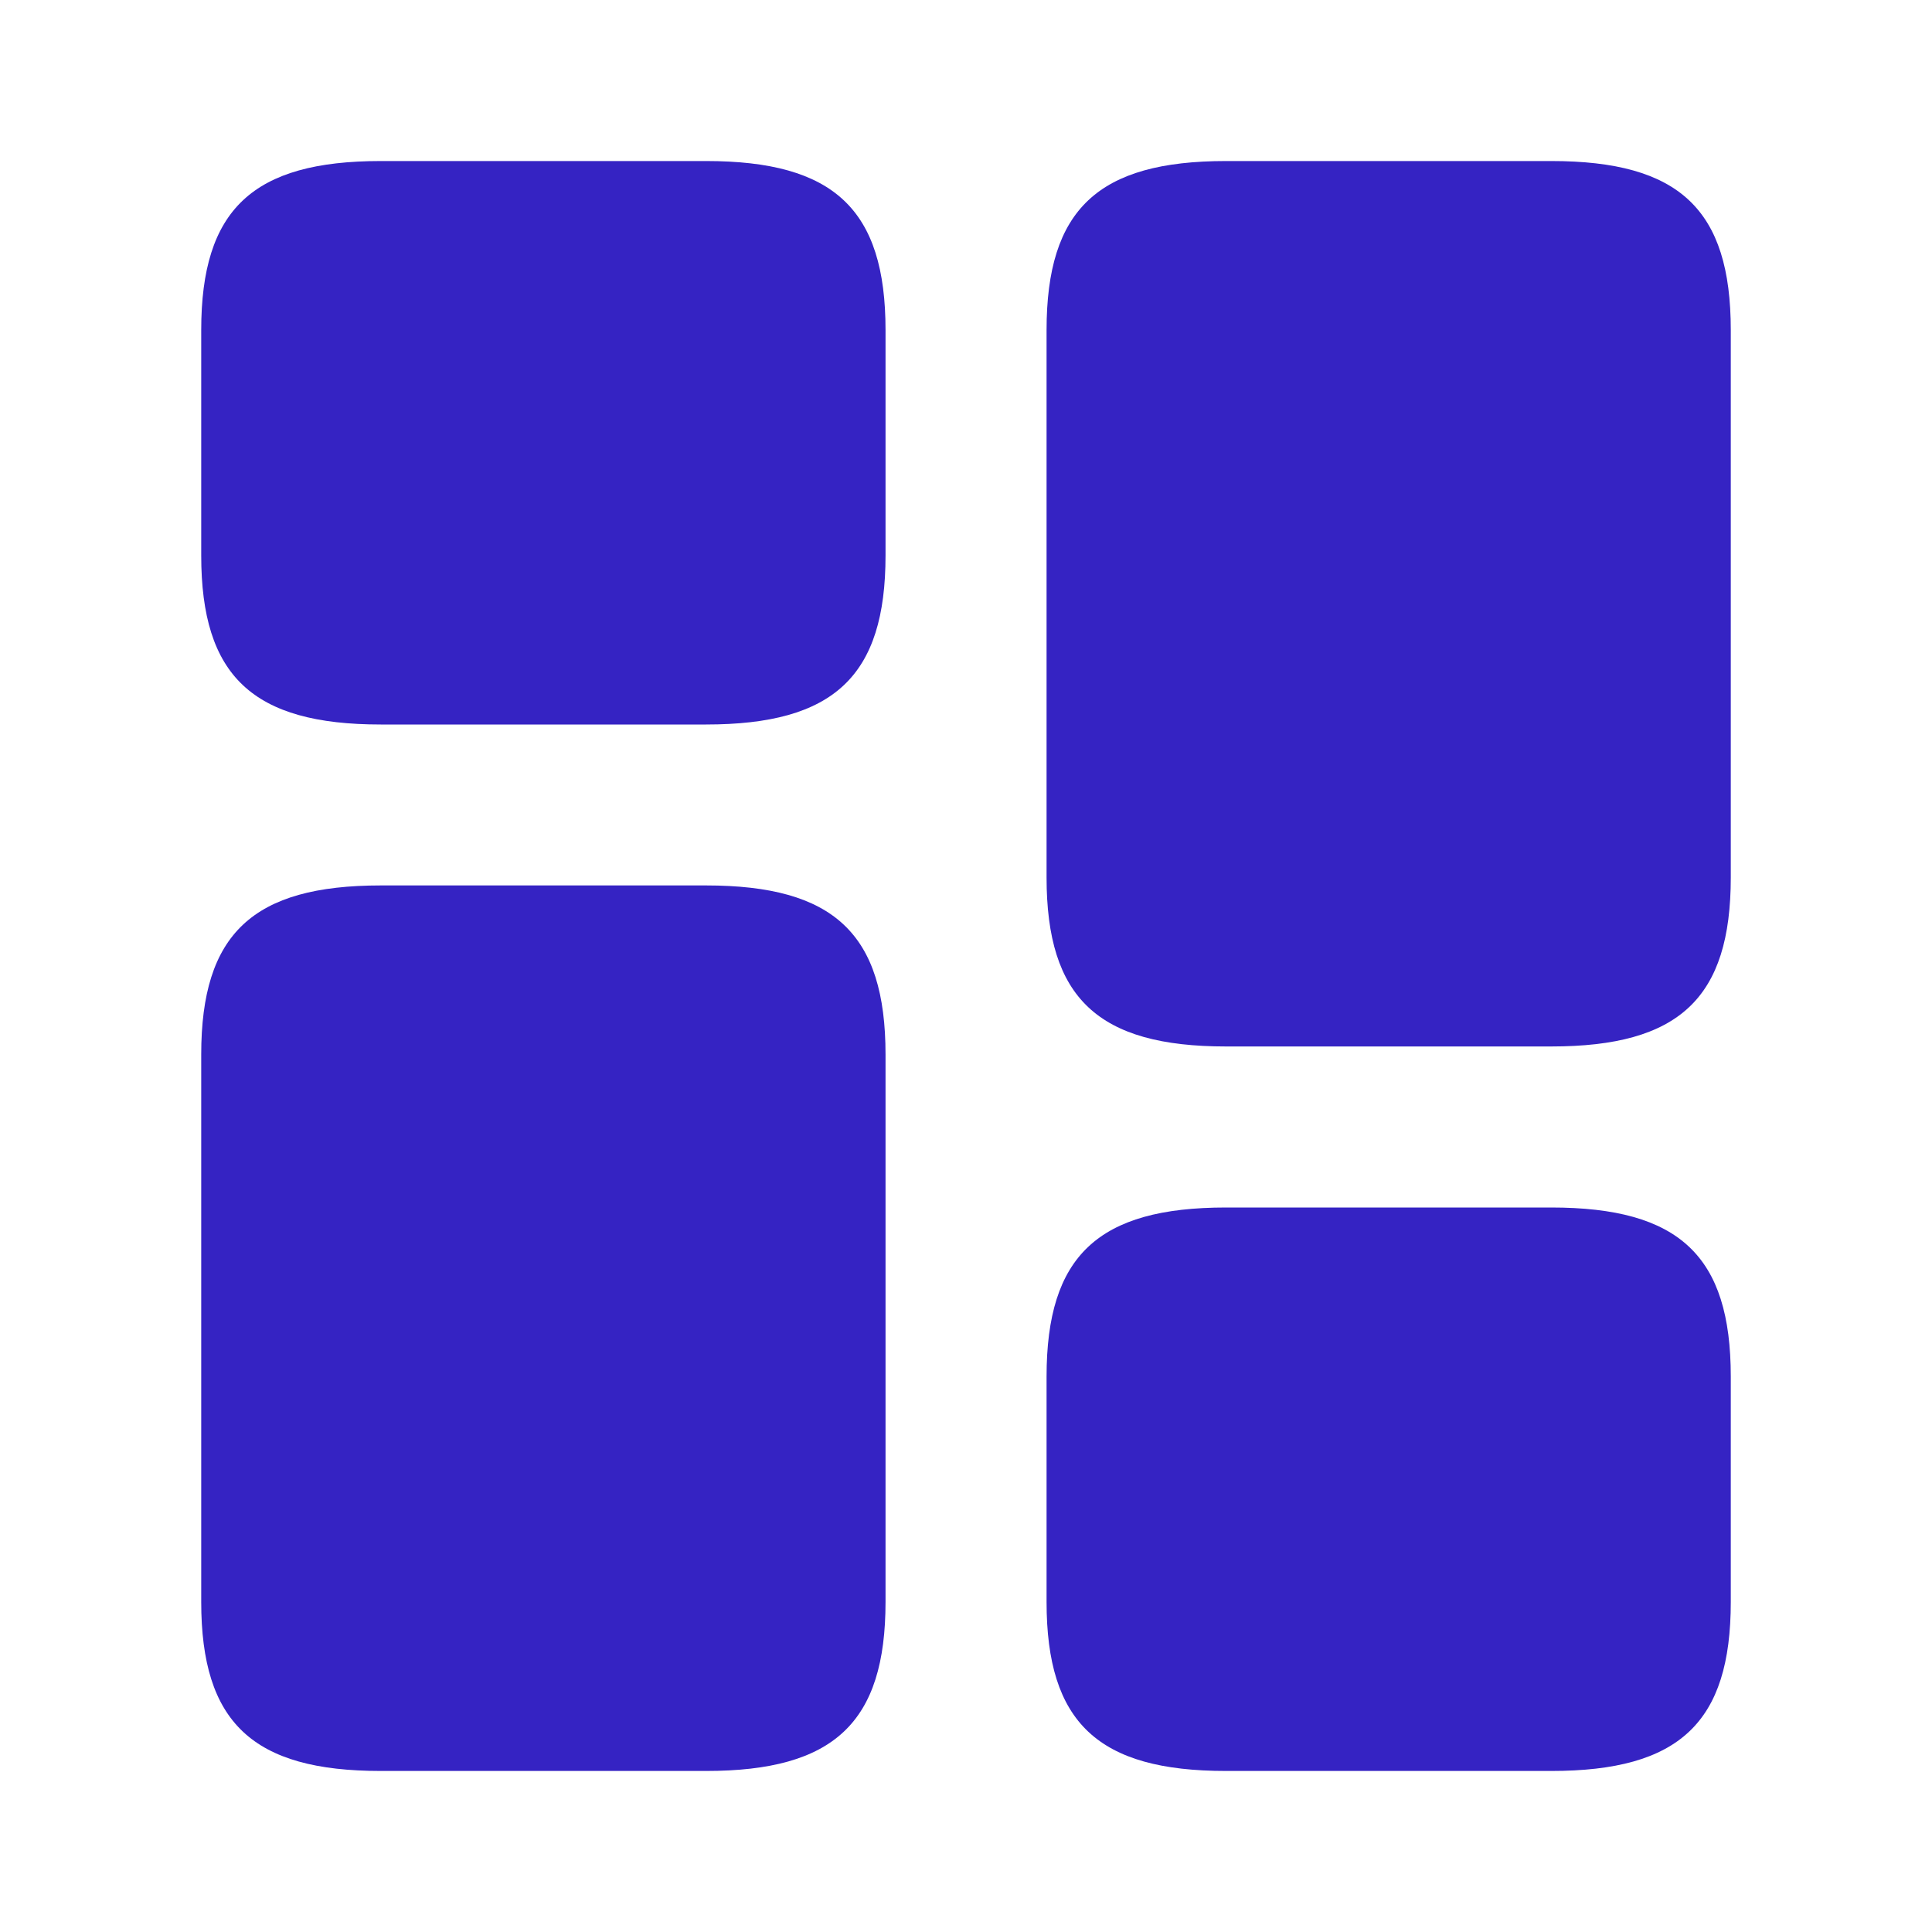
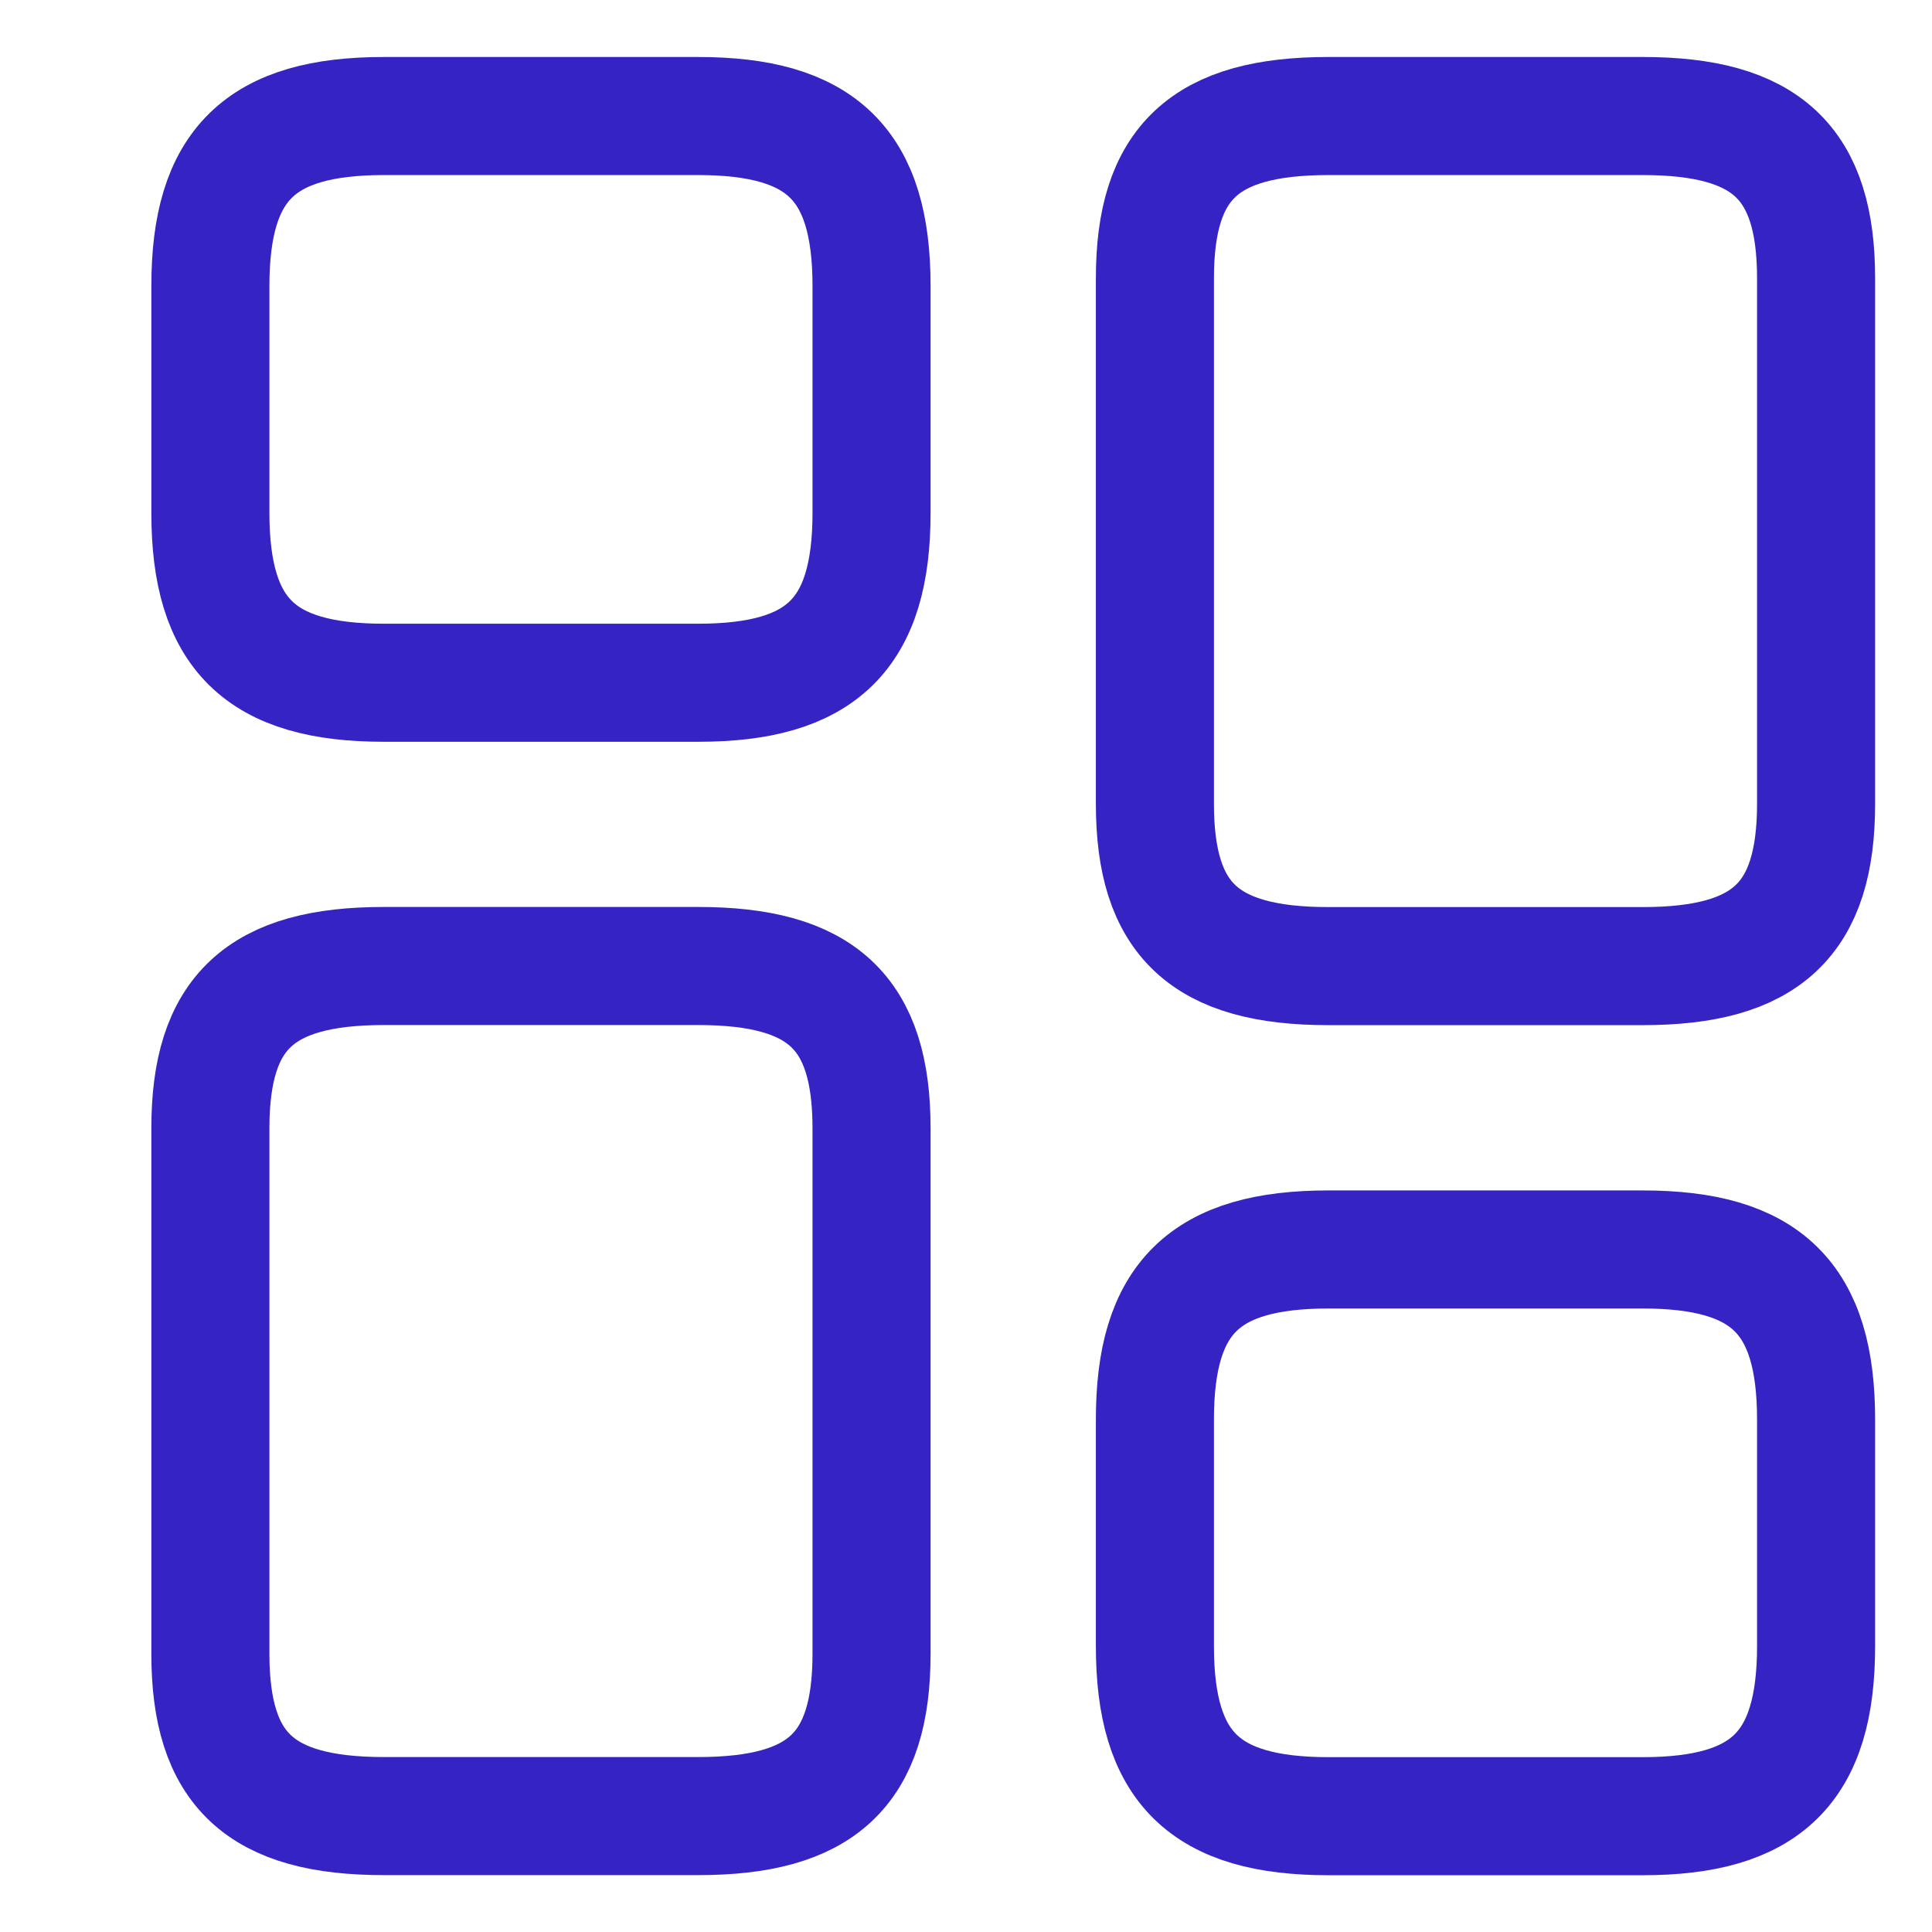
- <svg xmlns="http://www.w3.org/2000/svg" width="20" height="20" viewBox="0 0 20 20" fill="none">
-   <path d="M17.917 9.083V3.417C17.917 2.167 17.384 1.667 16.058 1.667H12.692C11.367 1.667 10.834 2.167 10.834 3.417V9.083C10.834 10.333 11.367 10.833 12.692 10.833H16.058C17.384 10.833 17.917 10.333 17.917 9.083Z" fill="#3523C3" />
-   <path d="M9.167 10.916V16.583C9.167 17.833 8.633 18.333 7.309 18.333H3.942C2.617 18.333 2.083 17.833 2.083 16.583V10.916C2.083 9.666 2.617 9.166 3.942 9.166H7.309C8.633 9.166 9.167 9.666 9.167 10.916Z" fill="#3523C3" />
-   <path d="M17.917 16.583V14.25C17.917 13 17.384 12.5 16.058 12.5H12.692C11.367 12.5 10.834 13 10.834 14.25V16.583C10.834 17.833 11.367 18.333 12.692 18.333H16.058C17.384 18.333 17.917 17.833 17.917 16.583Z" fill="#3523C3" />
-   <path d="M9.167 5.75V3.417C9.167 2.167 8.633 1.667 7.309 1.667H3.942C2.617 1.667 2.083 2.167 2.083 3.417V5.75C2.083 7 2.617 7.5 3.942 7.5H7.309C8.633 7.5 9.167 7 9.167 5.75Z" fill="#3523C3" />
+ <svg xmlns="http://www.w3.org/2000/svg" width="18" height="18" viewBox="0 0 18 18" fill="none">
+   <path d="M16.92 7.489V2.593C16.92 1.513 16.456 1.081 15.304 1.081H12.376C11.224 1.081 10.76 1.513 10.76 2.593V7.489C10.76 8.569 11.224 9.001 12.376 9.001H15.304C16.456 9.001 16.92 8.569 16.92 7.489Z" stroke="#3523C3" stroke-width="1.1" />
+   <path d="M8.12 10.512V15.408C8.12 16.488 7.656 16.92 6.504 16.92H3.576C2.424 16.92 1.96 16.488 1.96 15.408V10.512C1.96 9.432 2.424 9 3.576 9H6.504C7.656 9 8.12 9.432 8.12 10.512Z" stroke="#3523C3" stroke-width="1.1" />
+   <path d="M16.92 15.337V13.225C16.92 12.093 16.456 11.641 15.304 11.641H12.376C11.224 11.641 10.76 12.093 10.76 13.225V15.337C10.76 16.468 11.224 16.921 12.376 16.921H15.304C16.456 16.921 16.92 16.468 16.92 15.337Z" stroke="#3523C3" stroke-width="1.1" />
+   <path d="M8.12 4.777V2.665C8.12 1.533 7.656 1.081 6.504 1.081H3.576C2.424 1.081 1.96 1.533 1.96 2.665V4.777C1.96 5.908 2.424 6.361 3.576 6.361H6.504C7.656 6.361 8.12 5.908 8.12 4.777Z" stroke="#3523C3" stroke-width="1.1" />
</svg>
